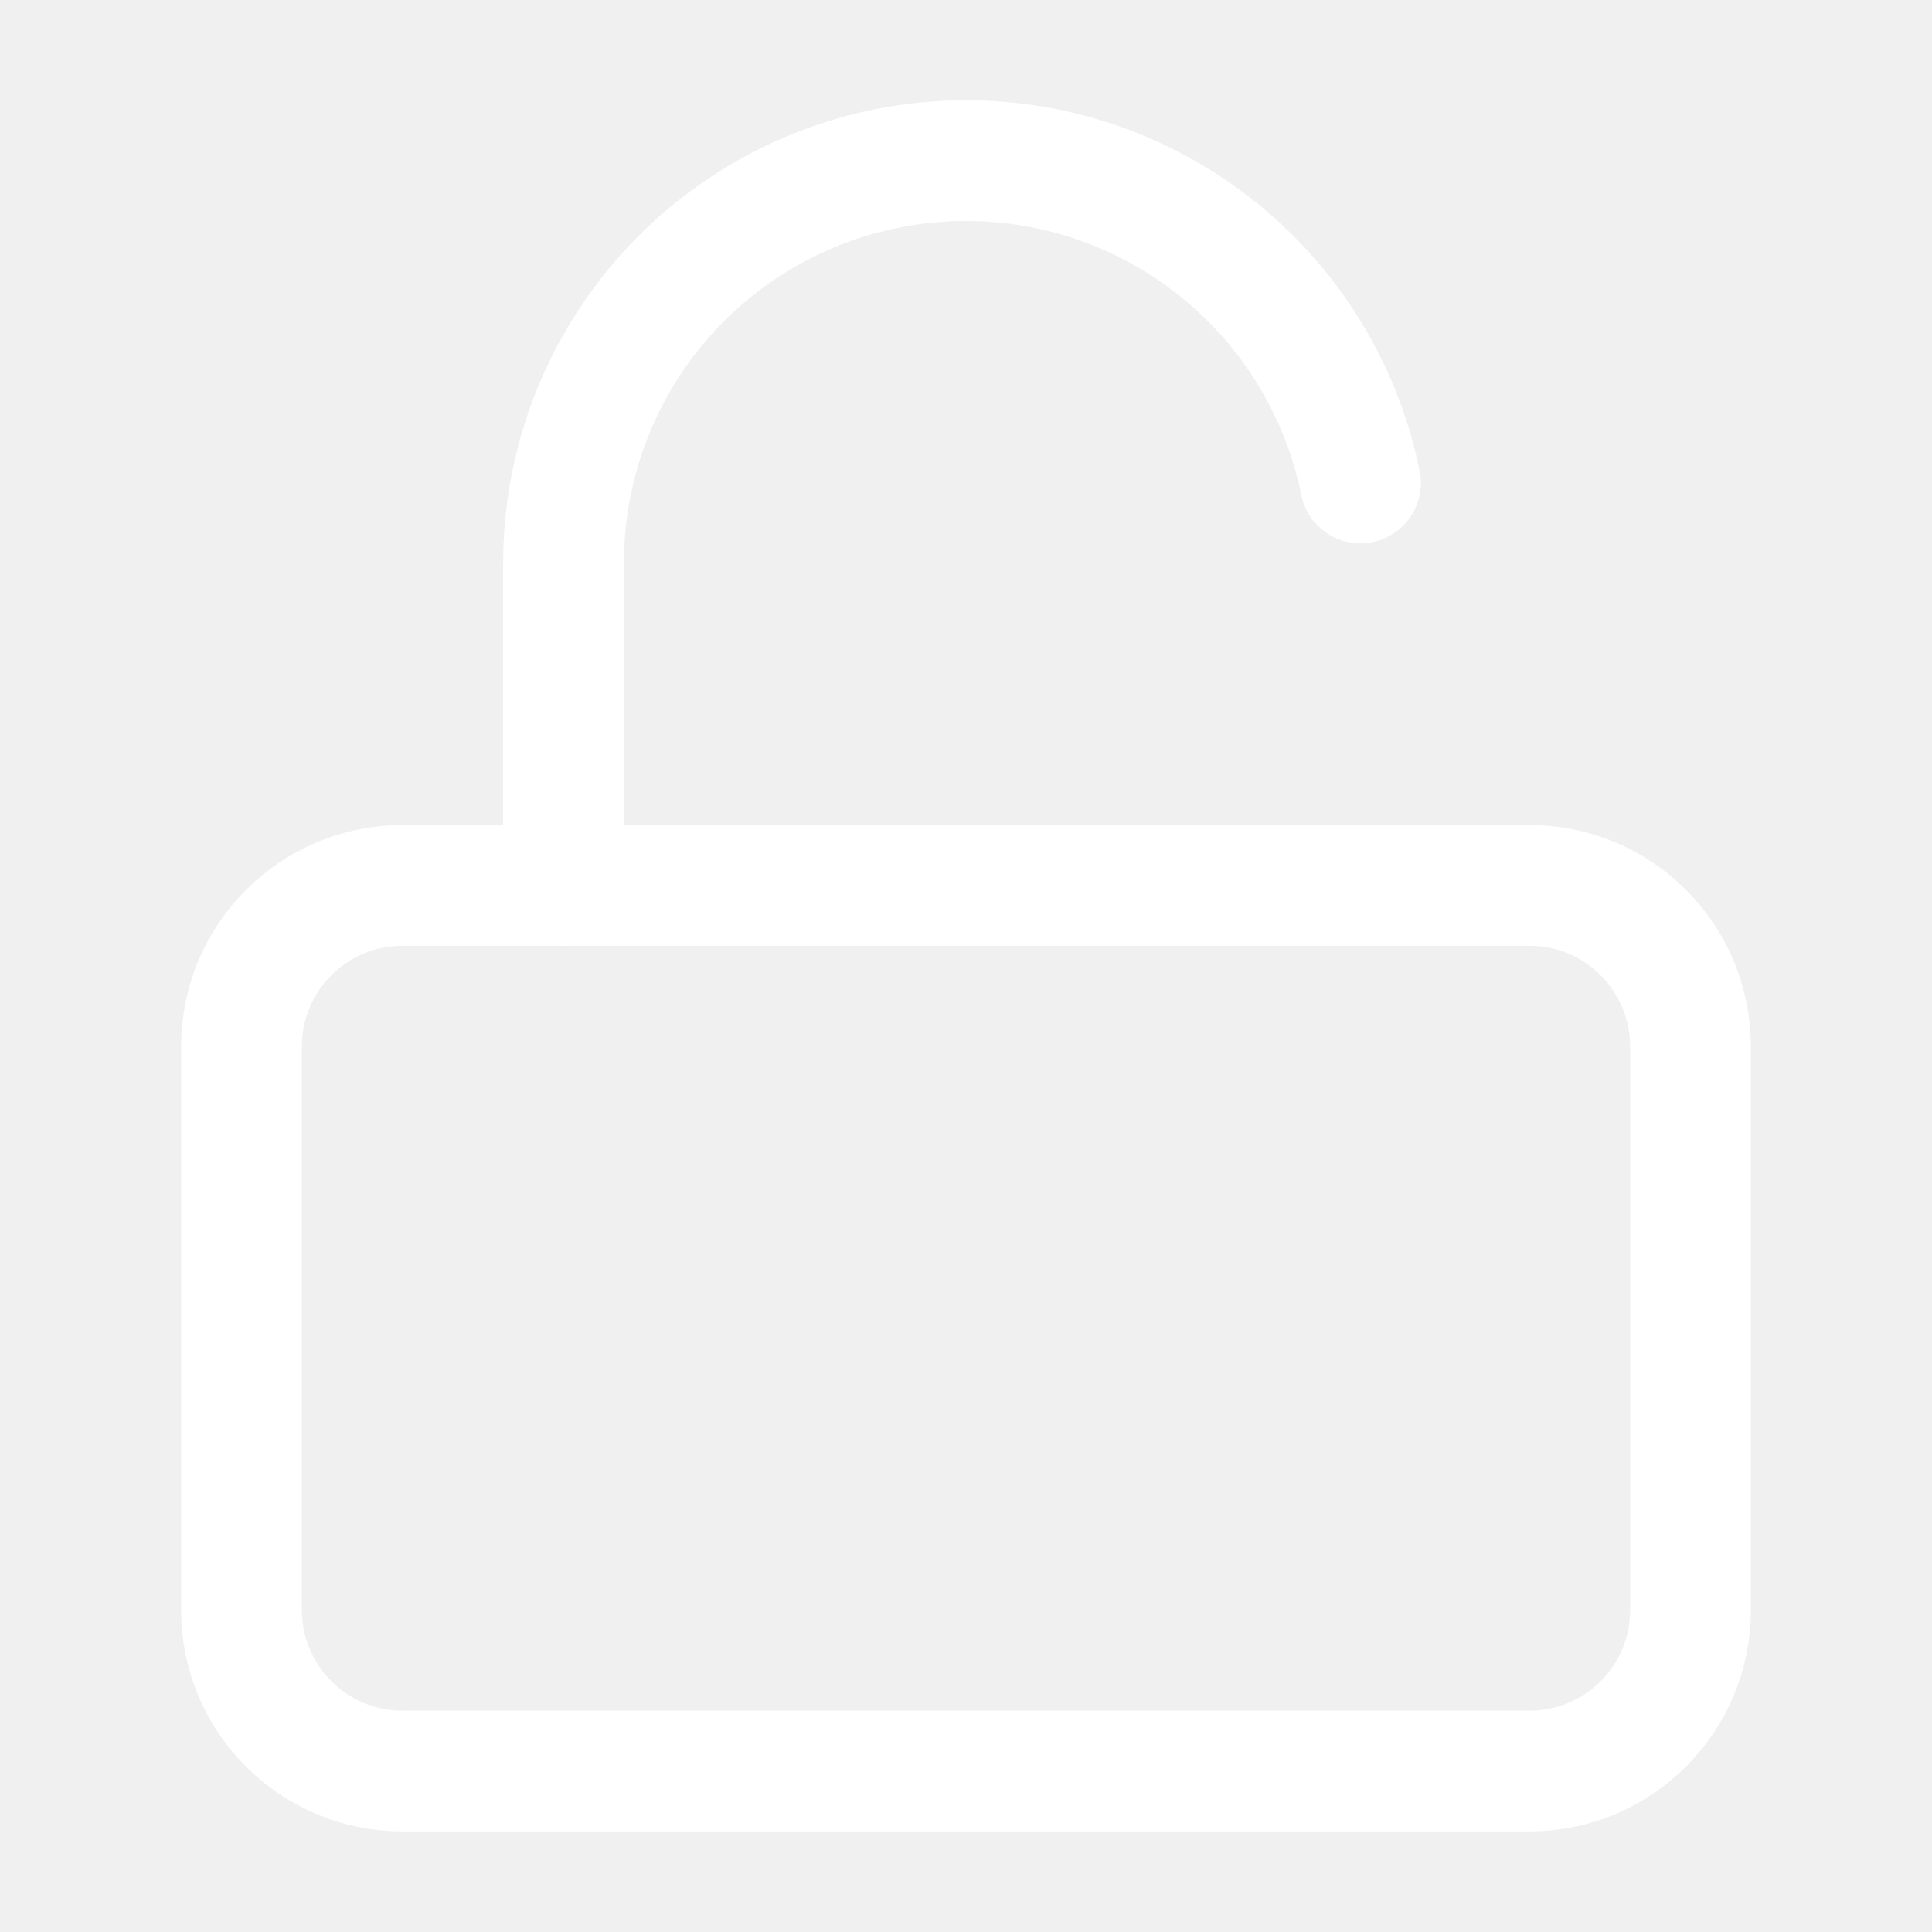
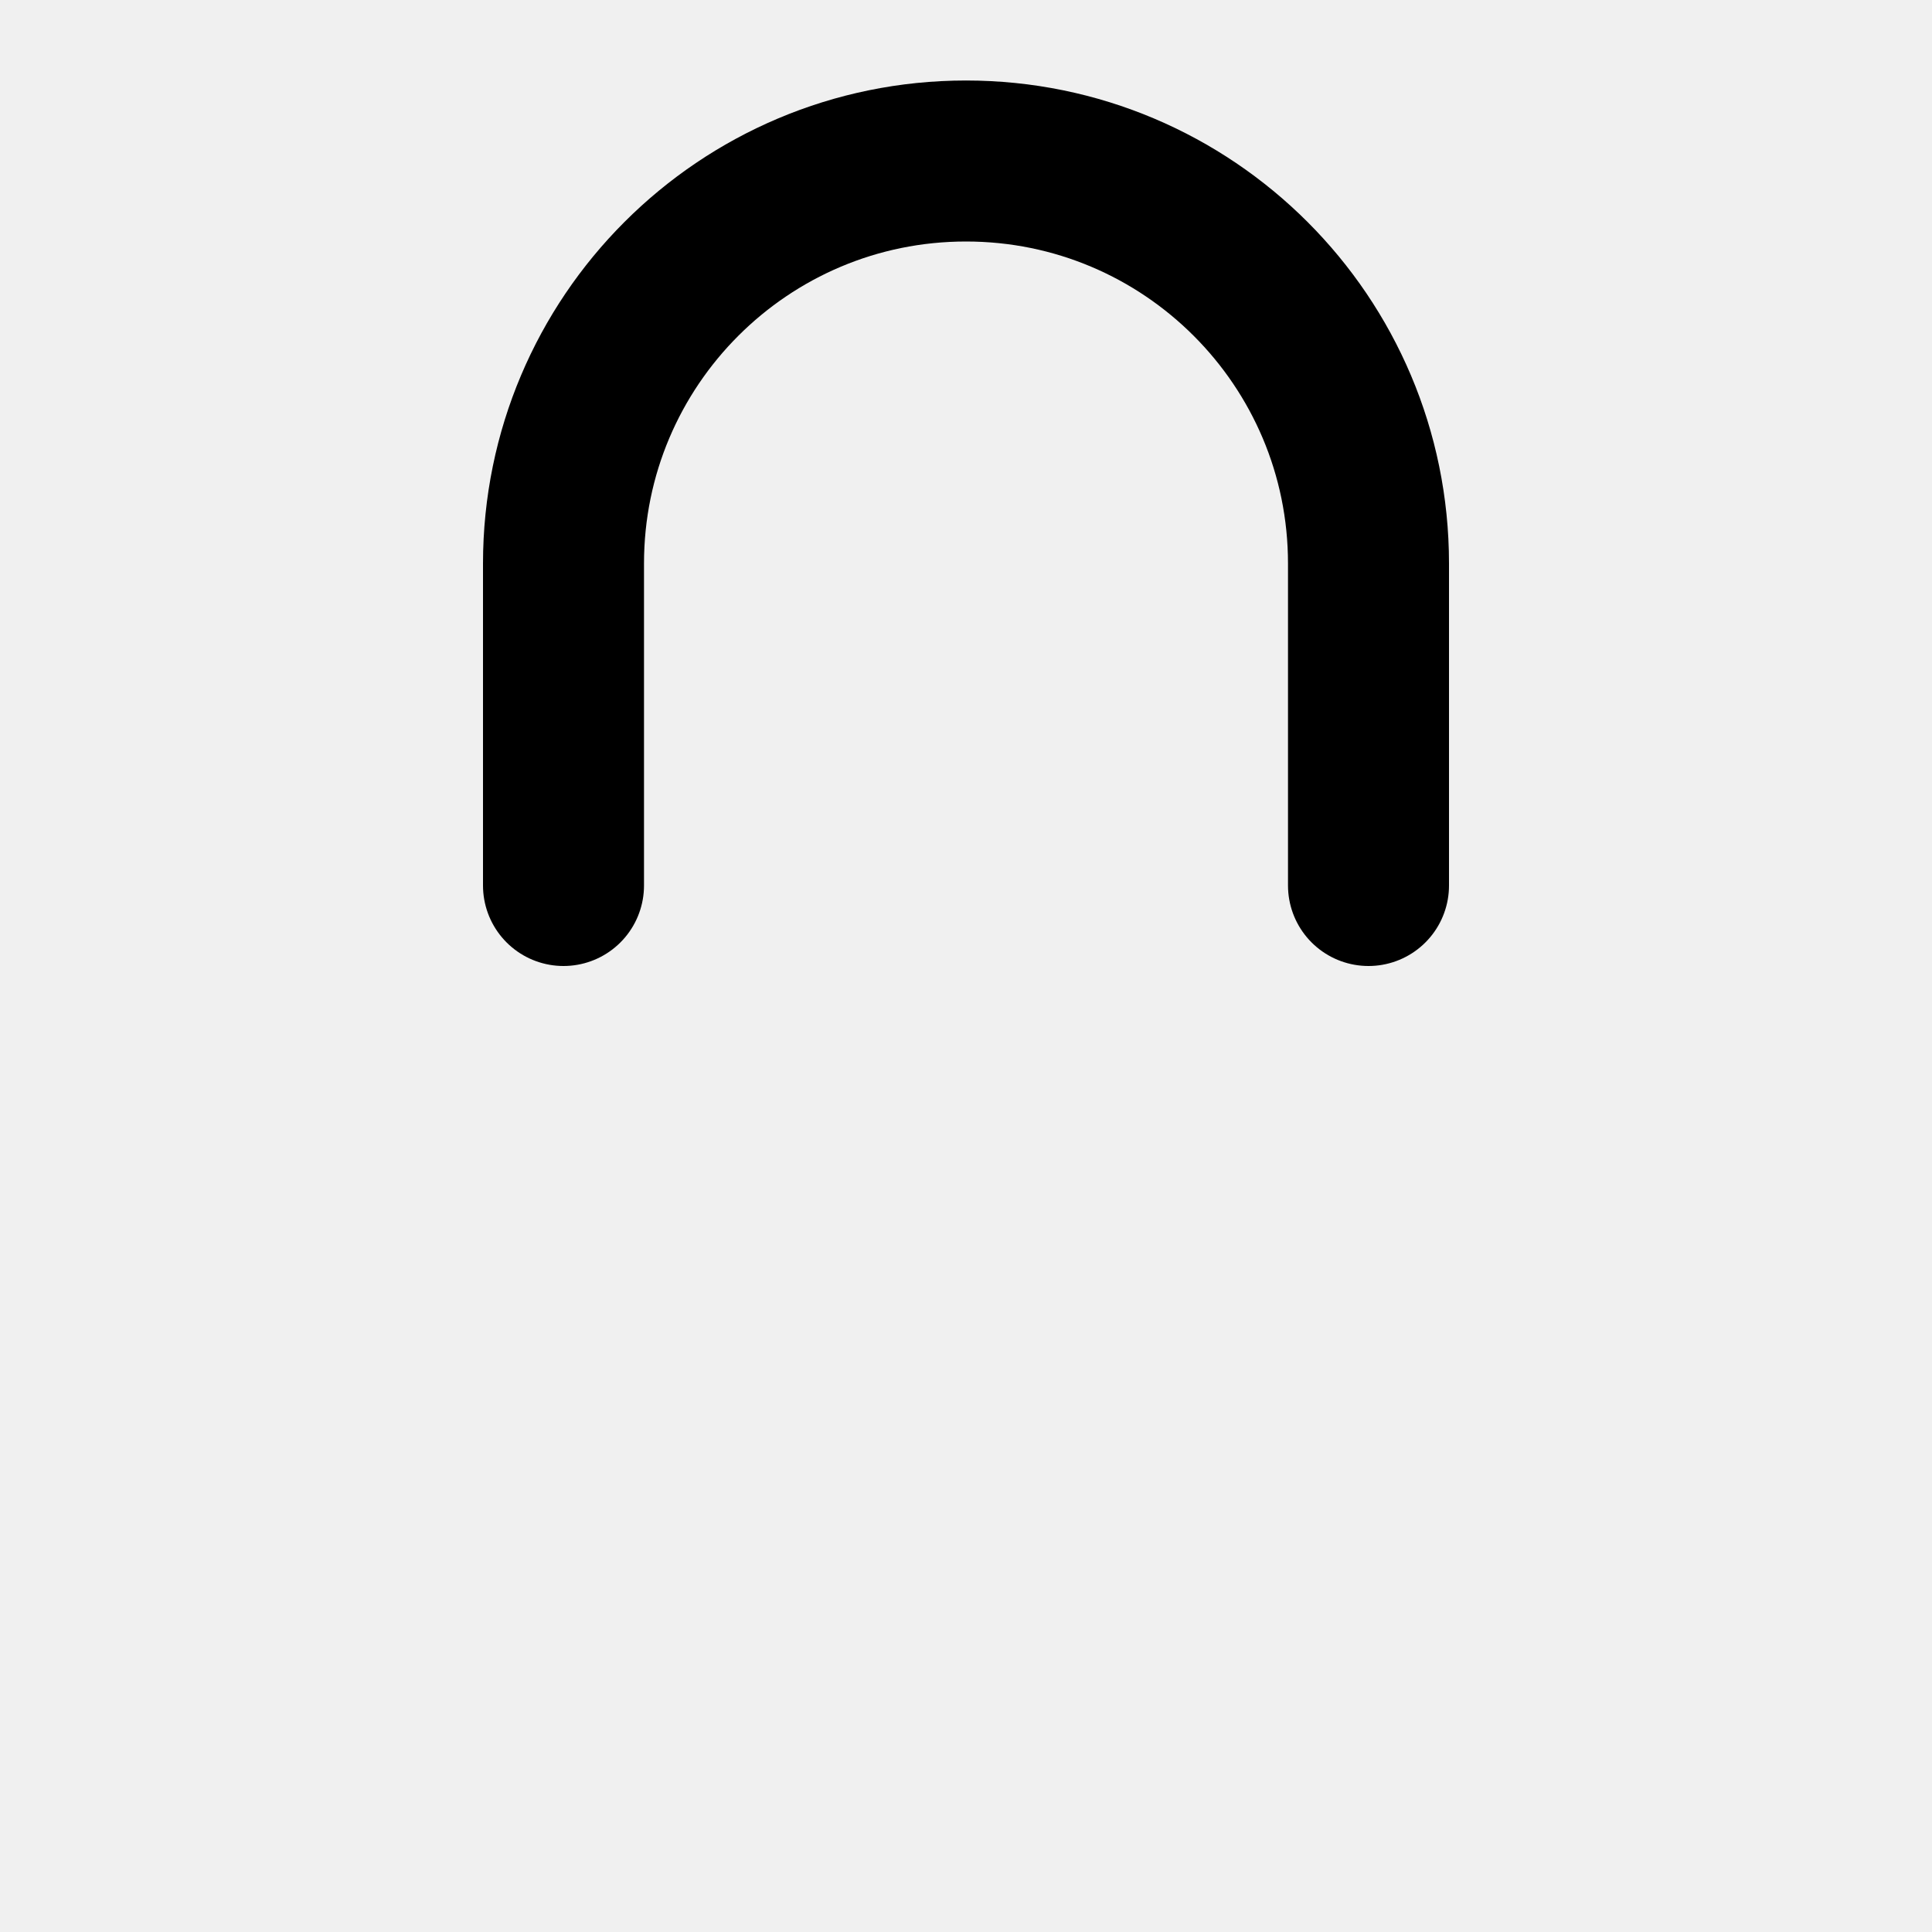
- <svg xmlns="http://www.w3.org/2000/svg" width="16" height="16" viewBox="0 0 16 16" fill="none">
-   <path d="M12.667 7.333H3.333C2.597 7.333 2 7.93 2 8.667V13.334C2 14.07 2.597 14.667 3.333 14.667H12.667C13.403 14.667 14 14.07 14 13.334V8.667C14 7.93 13.403 7.333 12.667 7.333Z" stroke="white" stroke-linecap="round" stroke-linejoin="round" />
-   <path d="M4.667 7.333V4.667C4.666 3.84 4.972 3.043 5.526 2.429C6.08 1.816 6.843 1.43 7.665 1.347C8.488 1.264 9.312 1.489 9.977 1.98C10.643 2.47 11.102 3.19 11.267 4" stroke="white" stroke-linecap="round" stroke-linejoin="round" />
+ <svg xmlns="http://www.w3.org/2000/svg" class="lucide lucide-lock" viewBox="0 0 24 24" fill="none" stroke="currentColor" stroke-width="2" stroke-linecap="round" stroke-linejoin="round">
+   <rect x="3" y="11" rx="2" ry="2" />
+   <path d="M7 11V7a5 5 0 0 1 10 0v4" />
</svg>
